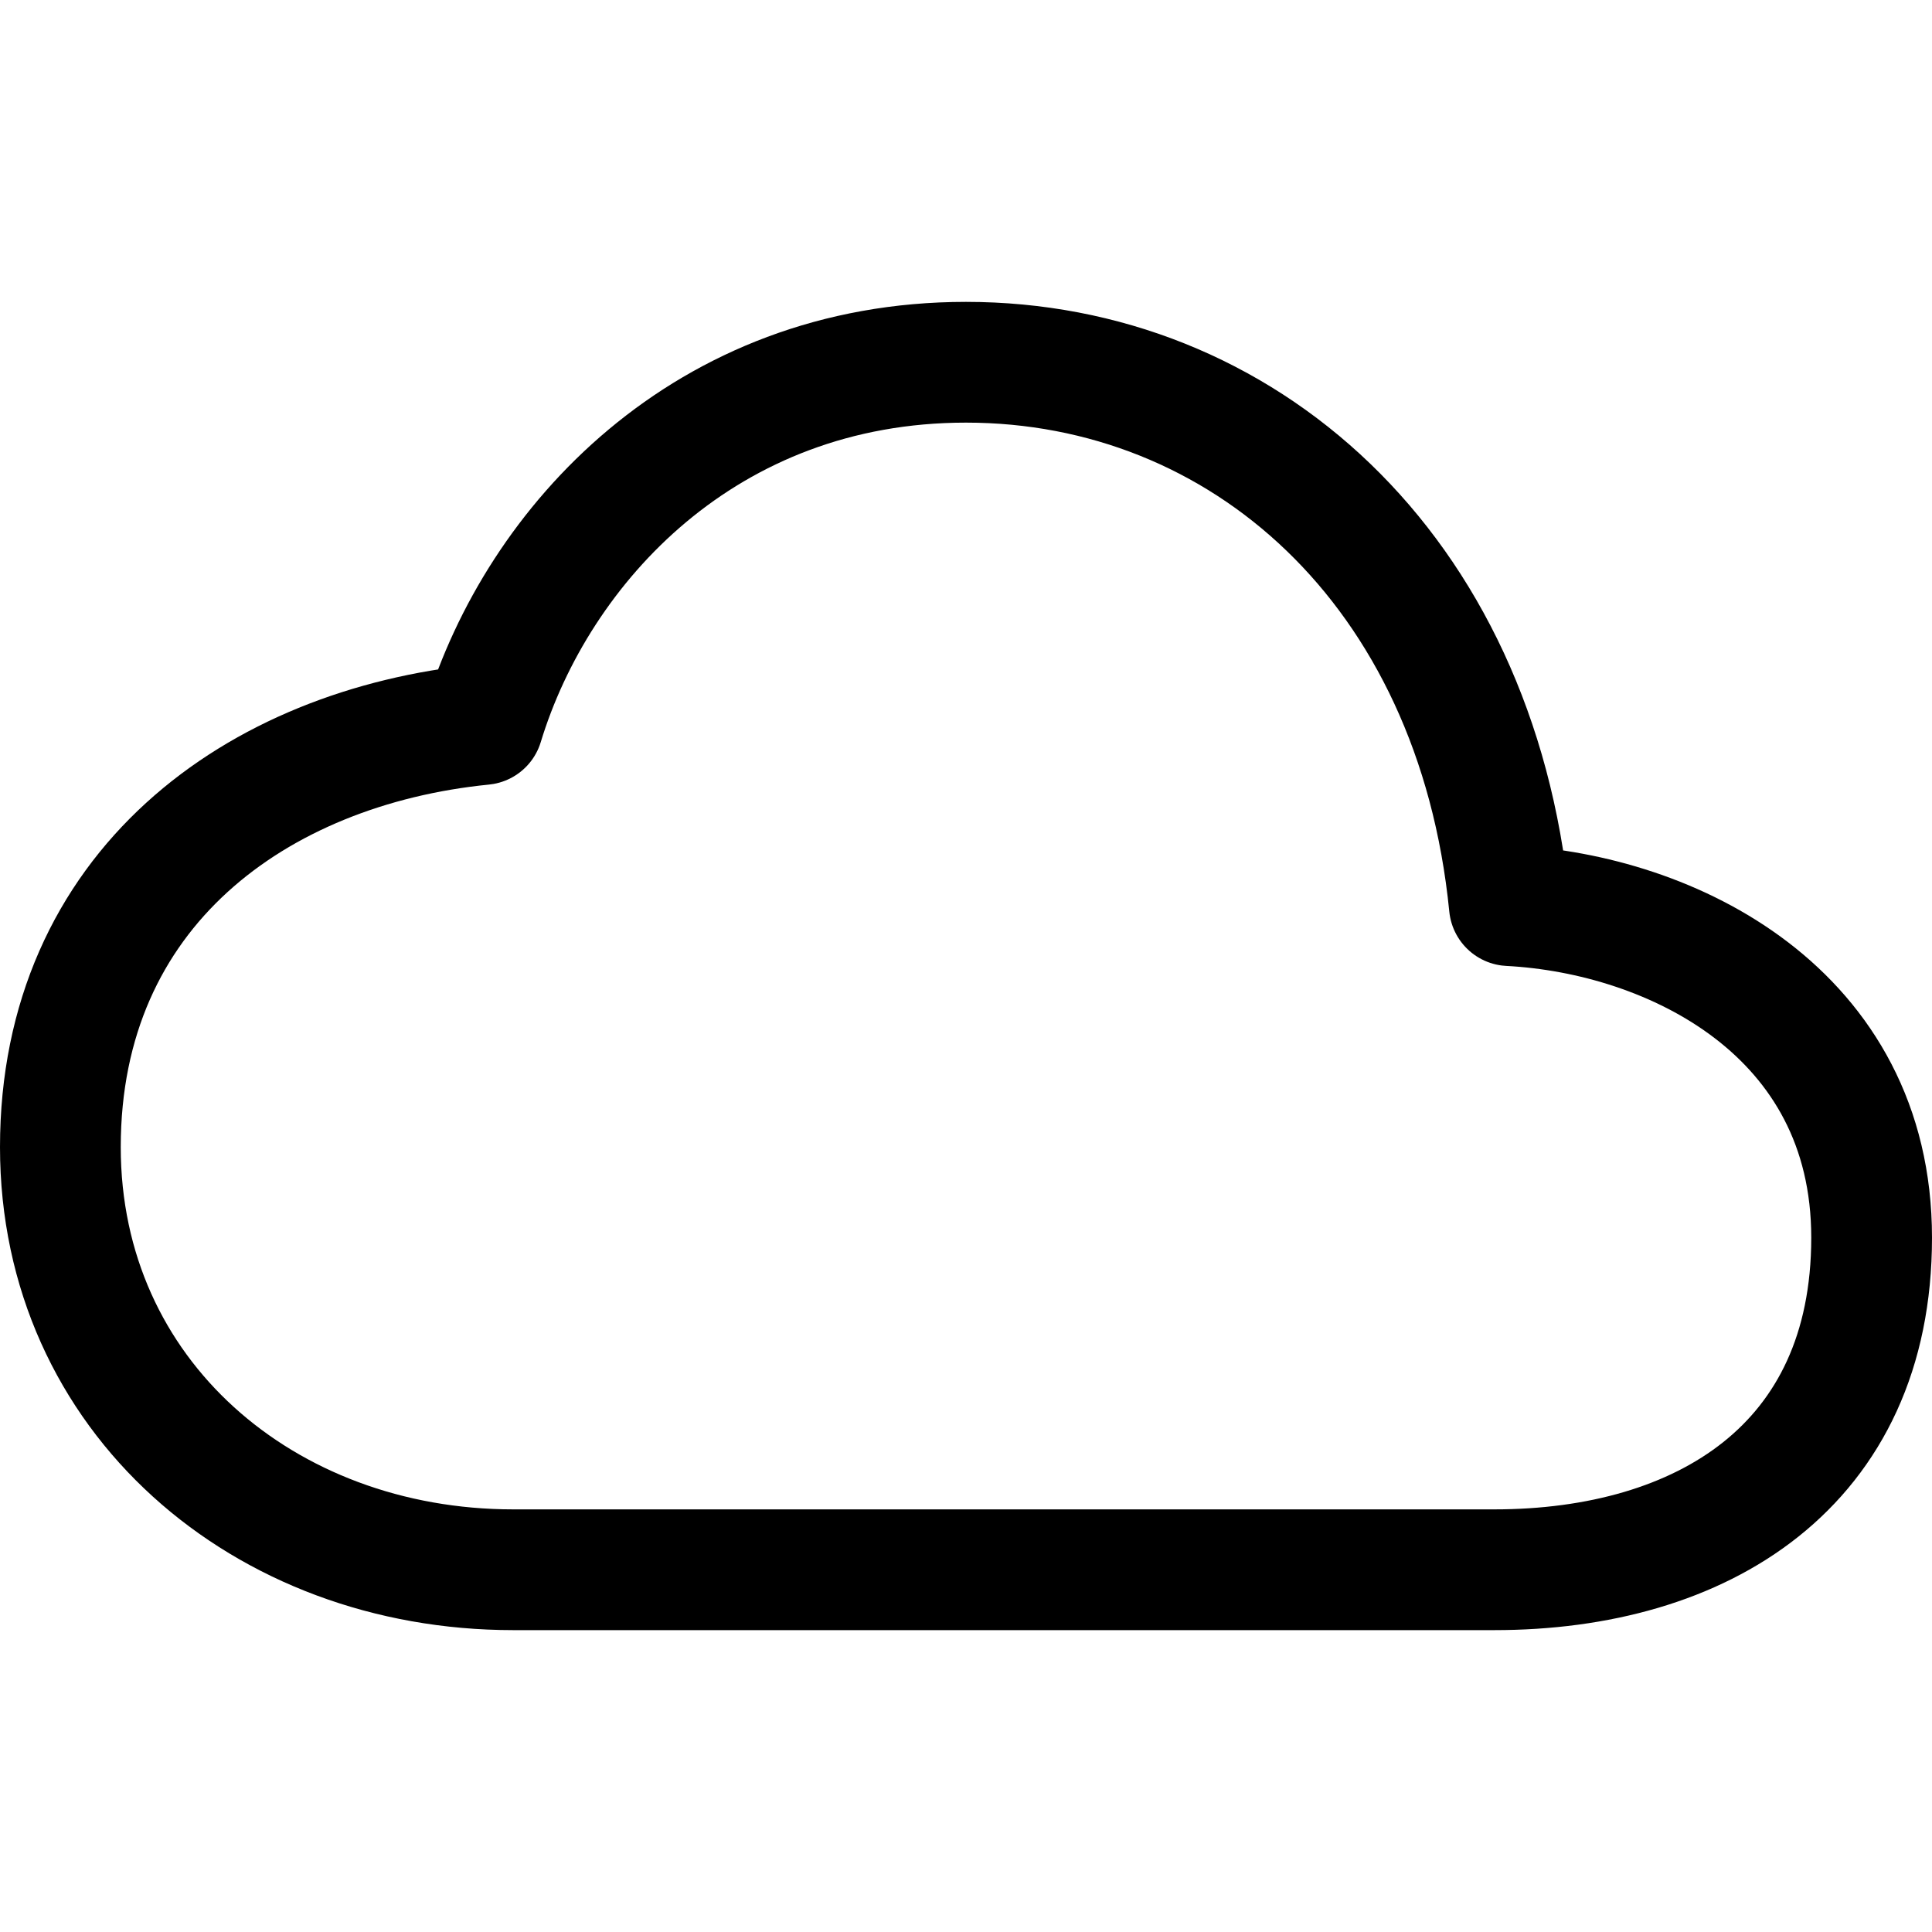
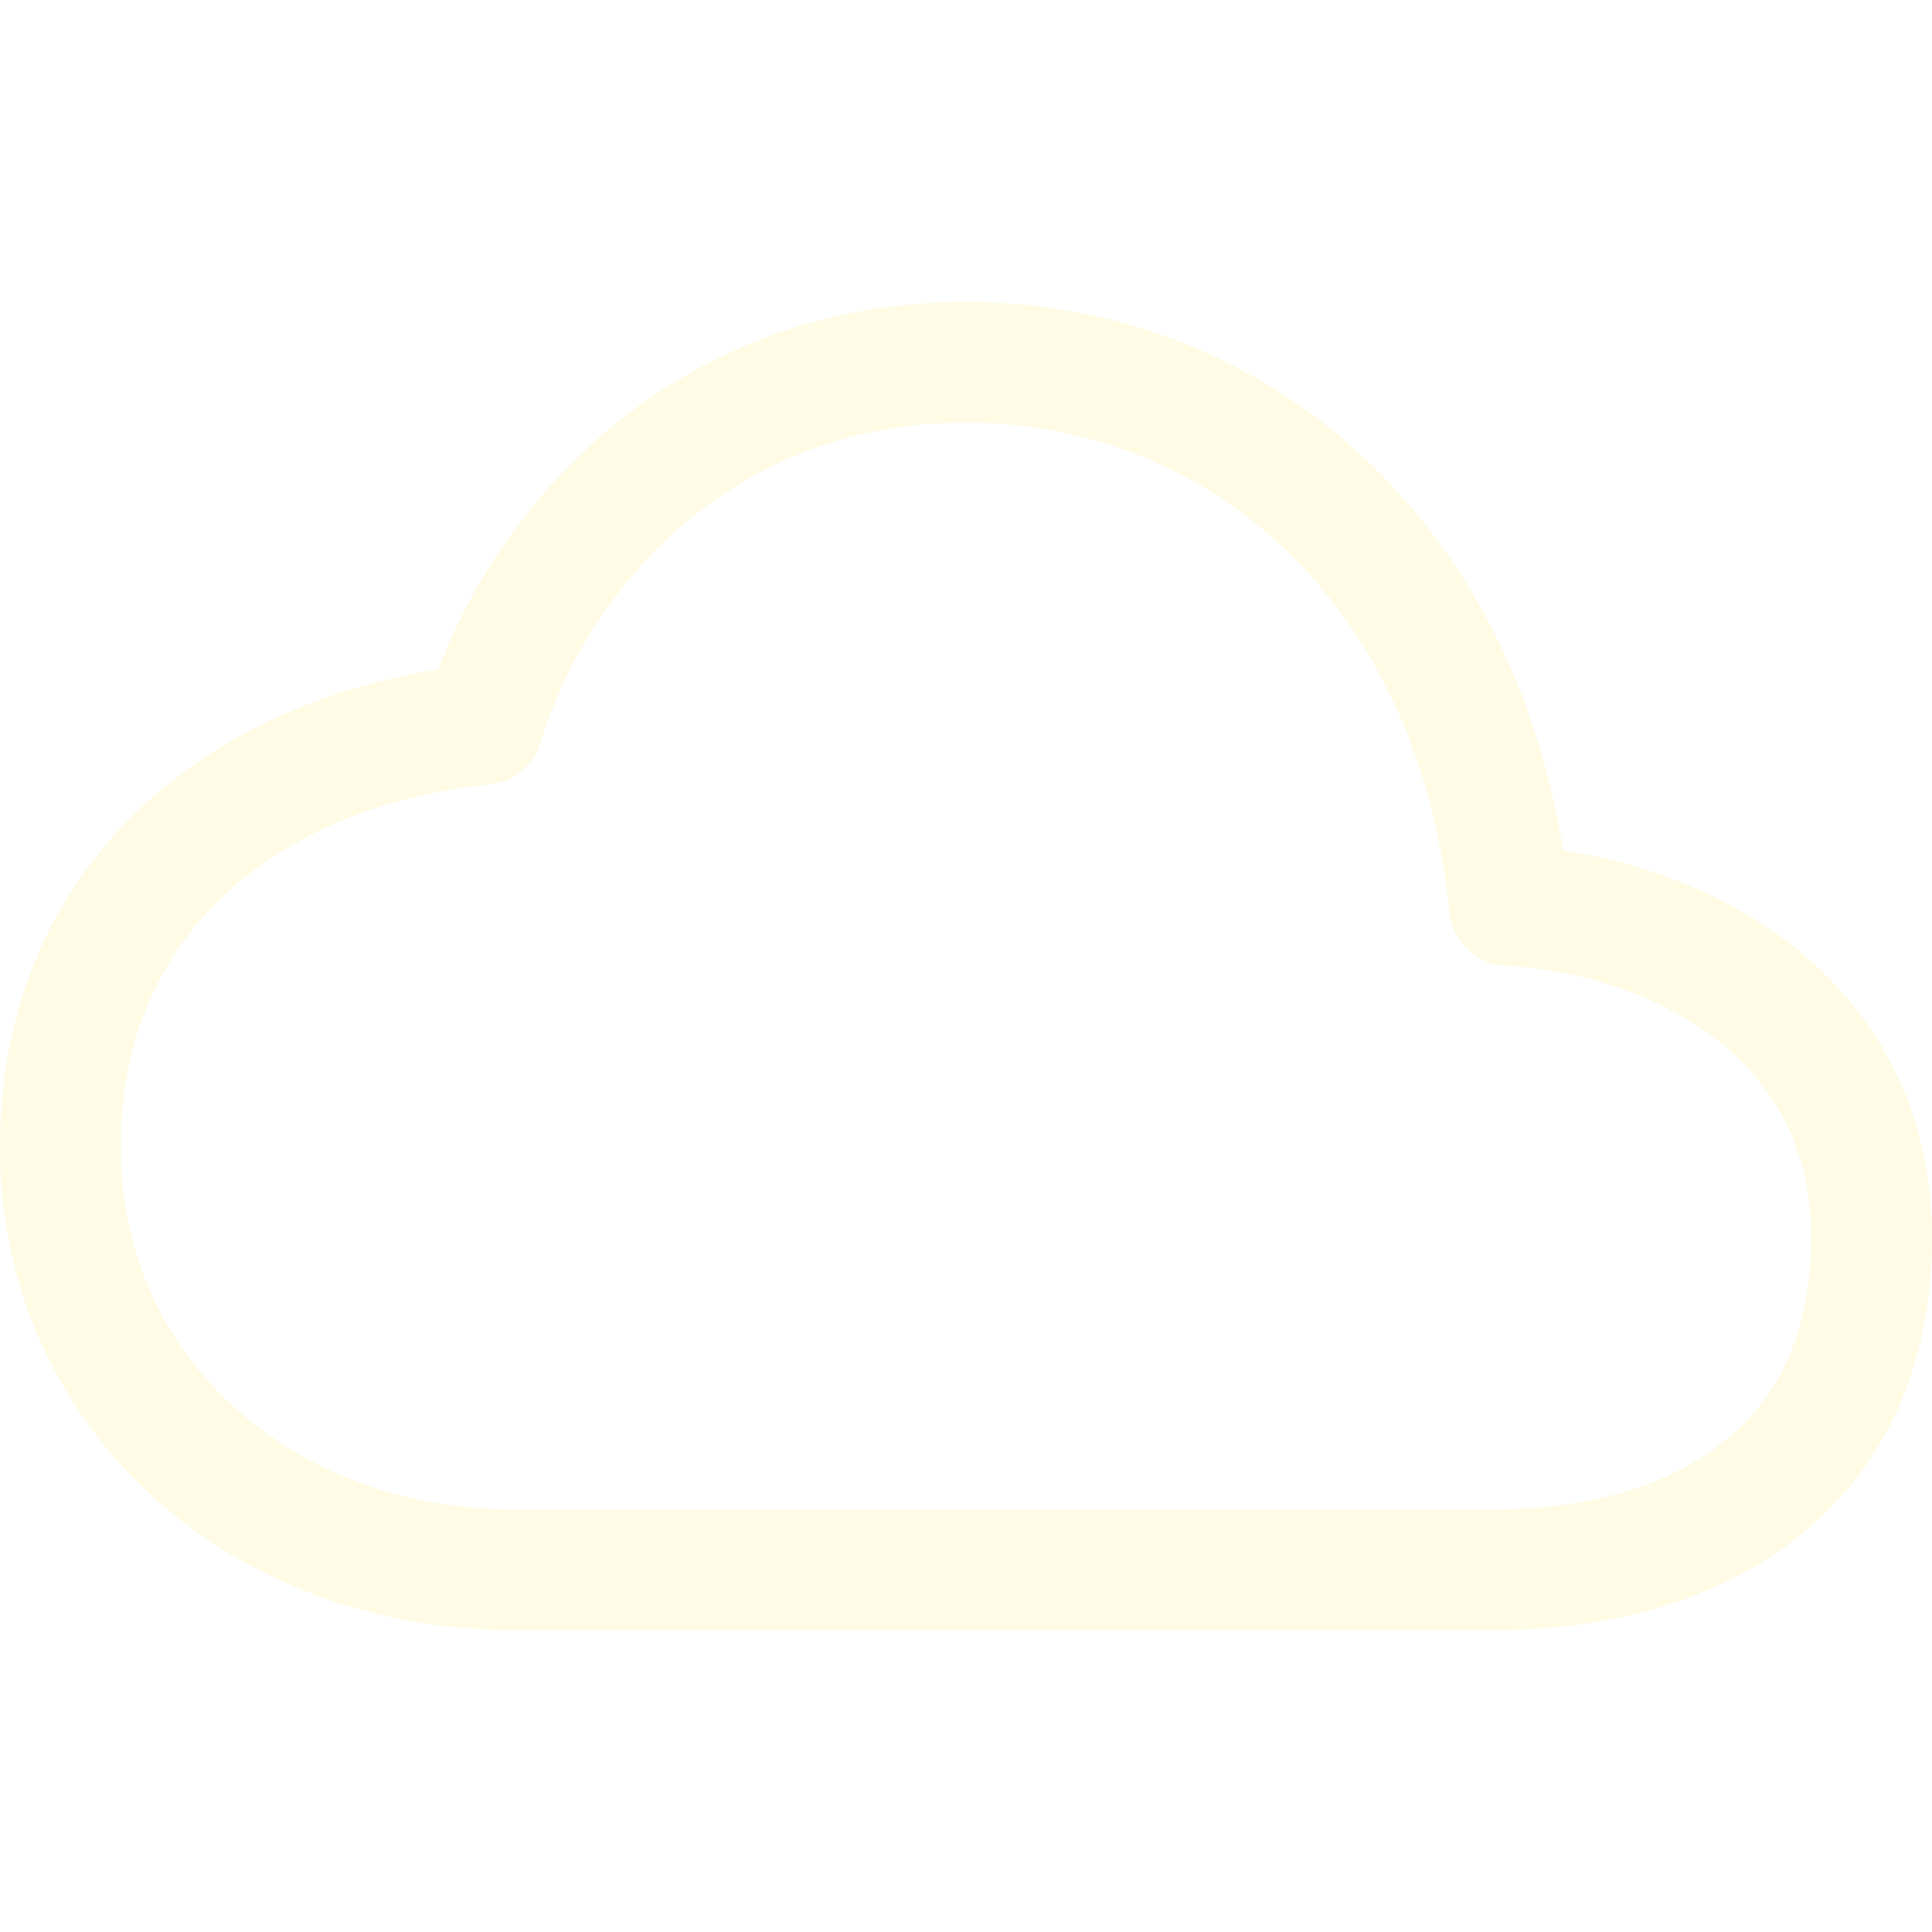
- <svg xmlns="http://www.w3.org/2000/svg" class="ionicon" viewBox="0 0 512 512">
-   <path d="M400 240c-8.89-89.54-71-144-144-144-69 0-113.44 48.2-128 96-60 6-112 43.59-112 112 0 66 54 112 120 112h260c55 0 100-27.44 100-88 0-59.82-53-85.76-96-88z" fill="none" stroke="currentColor" stroke-linejoin="round" stroke-width="32" />
+ <svg xmlns="http://www.w3.org/2000/svg" class="ionicon" viewBox="0 0 512 512" version="1.1" id="svg10834">
+   <defs id="defs10838" />
+   <path d="M400 240c-8.89-89.54-71-144-144-144-69 0-113.44 48.2-128 96-60 6-112 43.59-112 112 0 66 54 112 120 112h260c55 0 100-27.44 100-88 0-59.82-53-85.76-96-88z" fill="none" stroke="currentColor" stroke-linejoin="round" stroke-width="32" id="path10832" style="stroke:#fffbe5;stroke-opacity:1" />
</svg>
